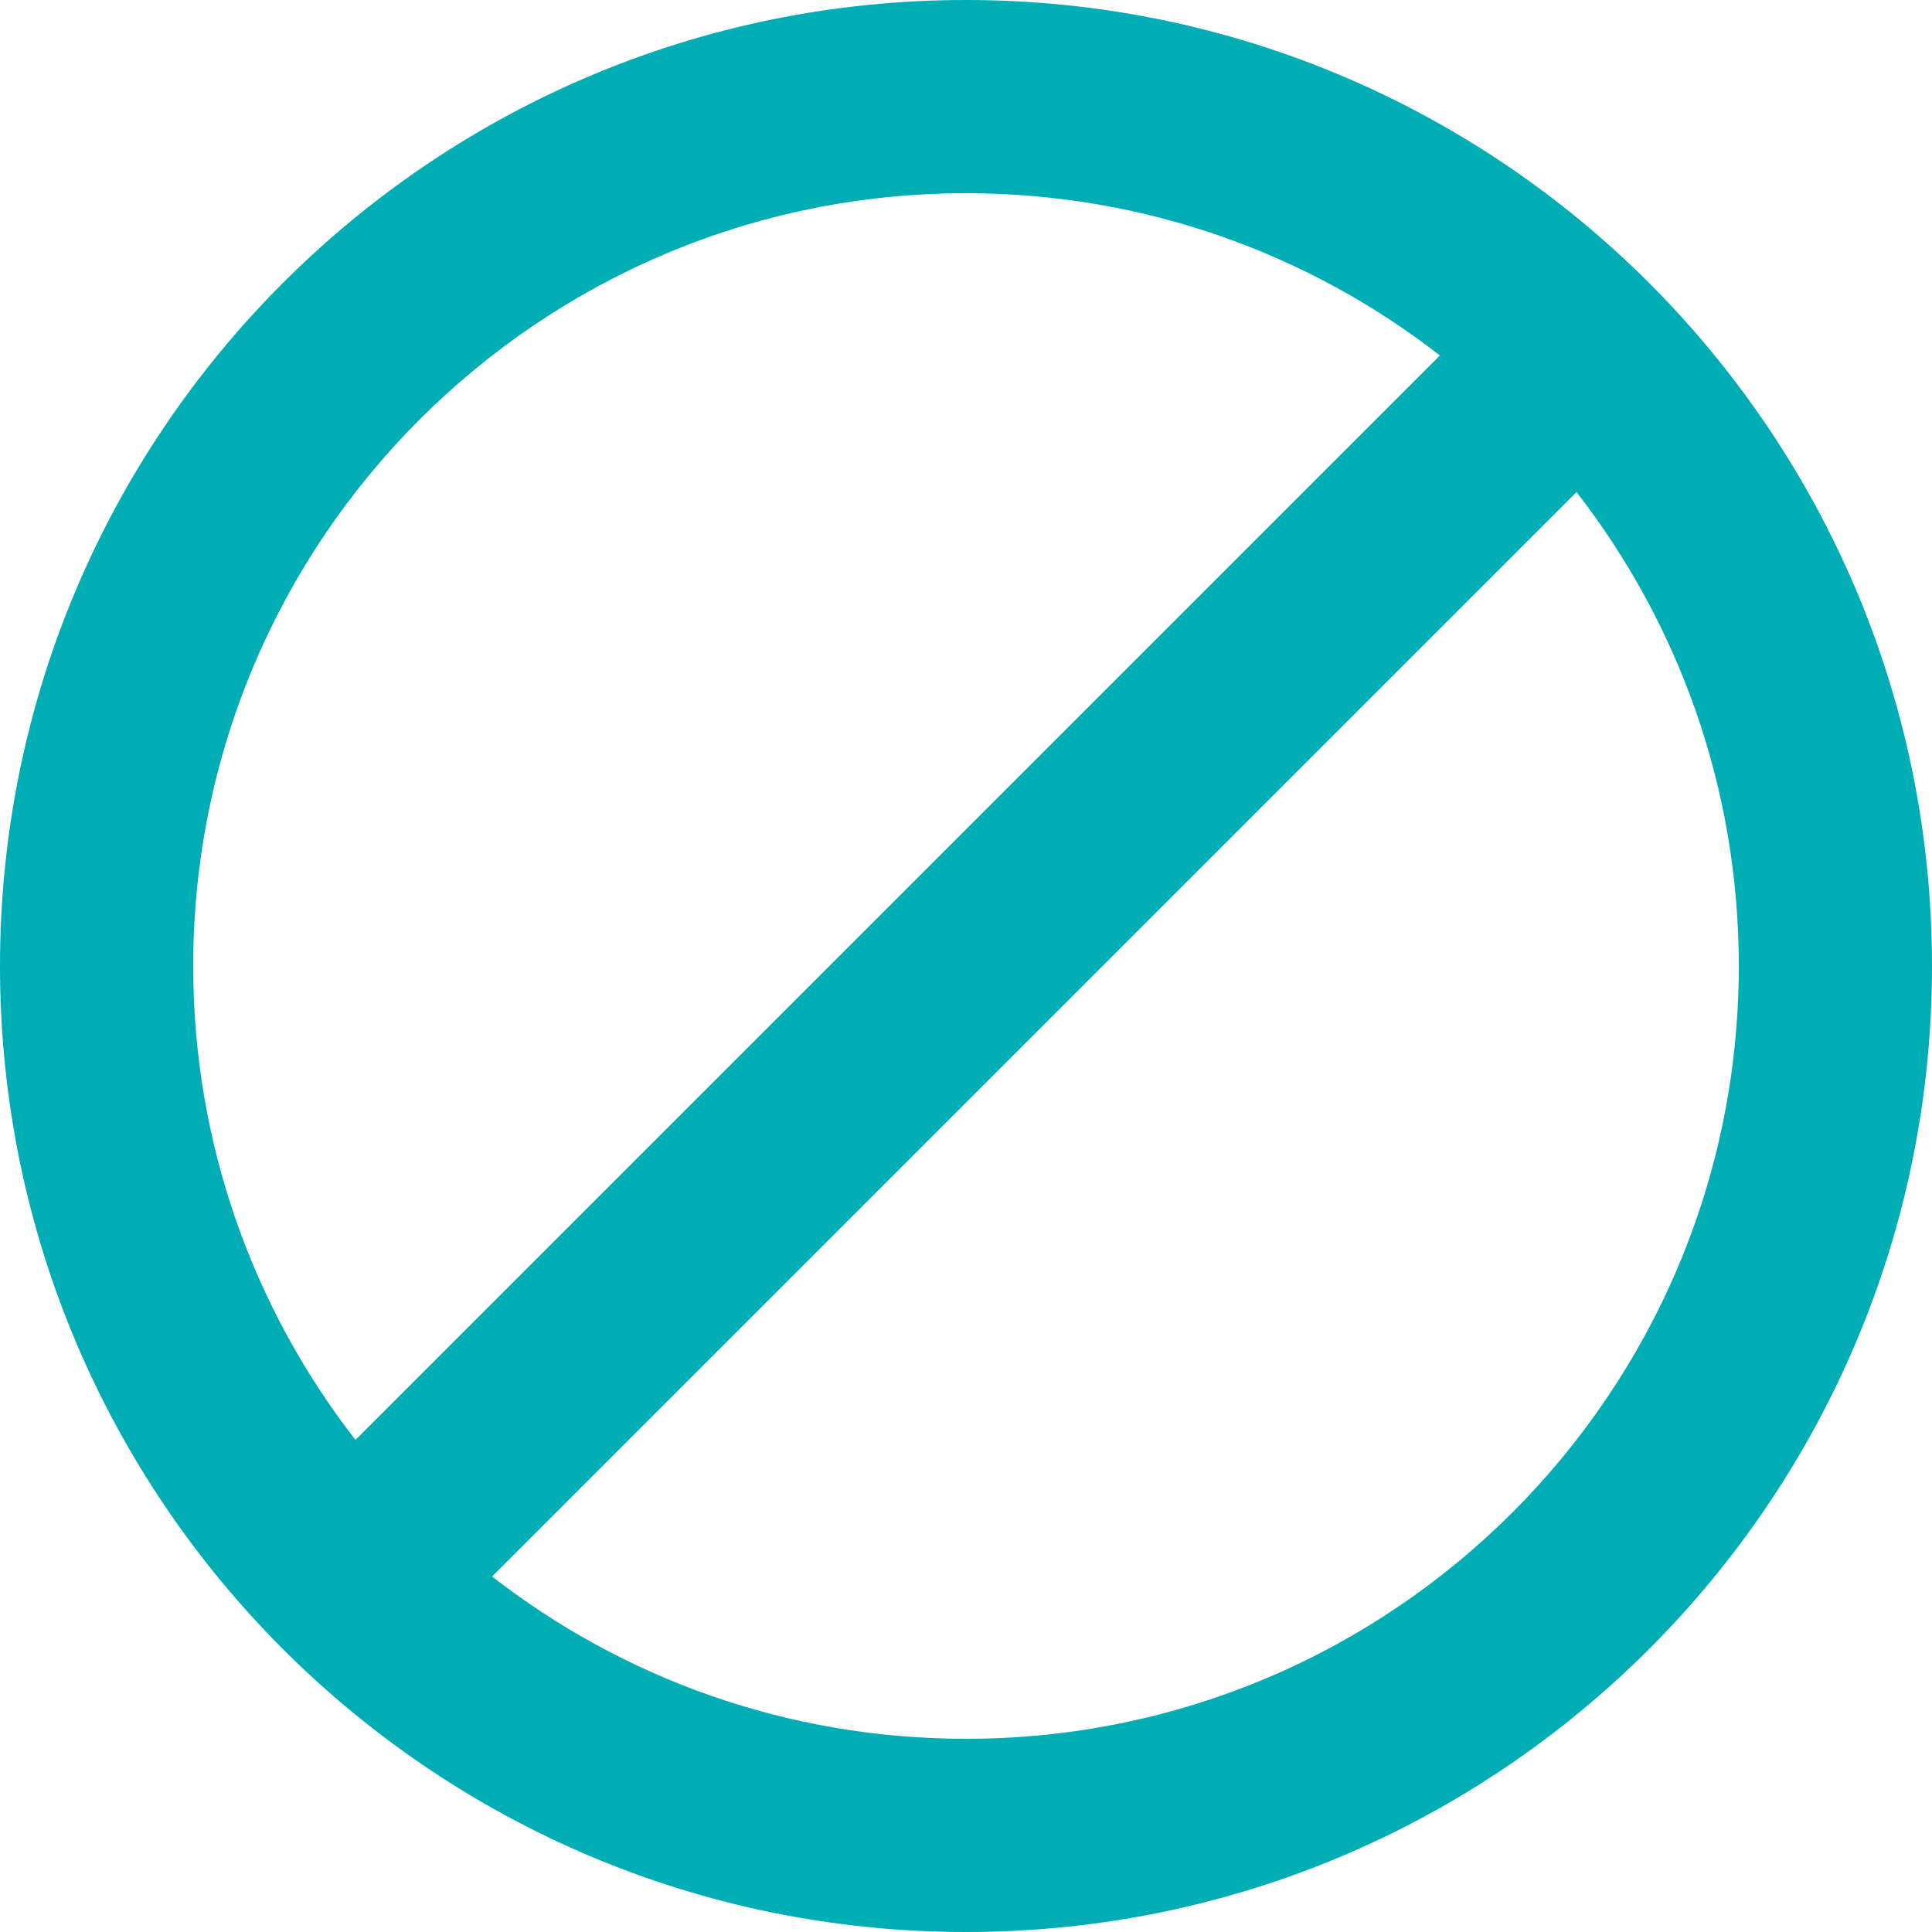
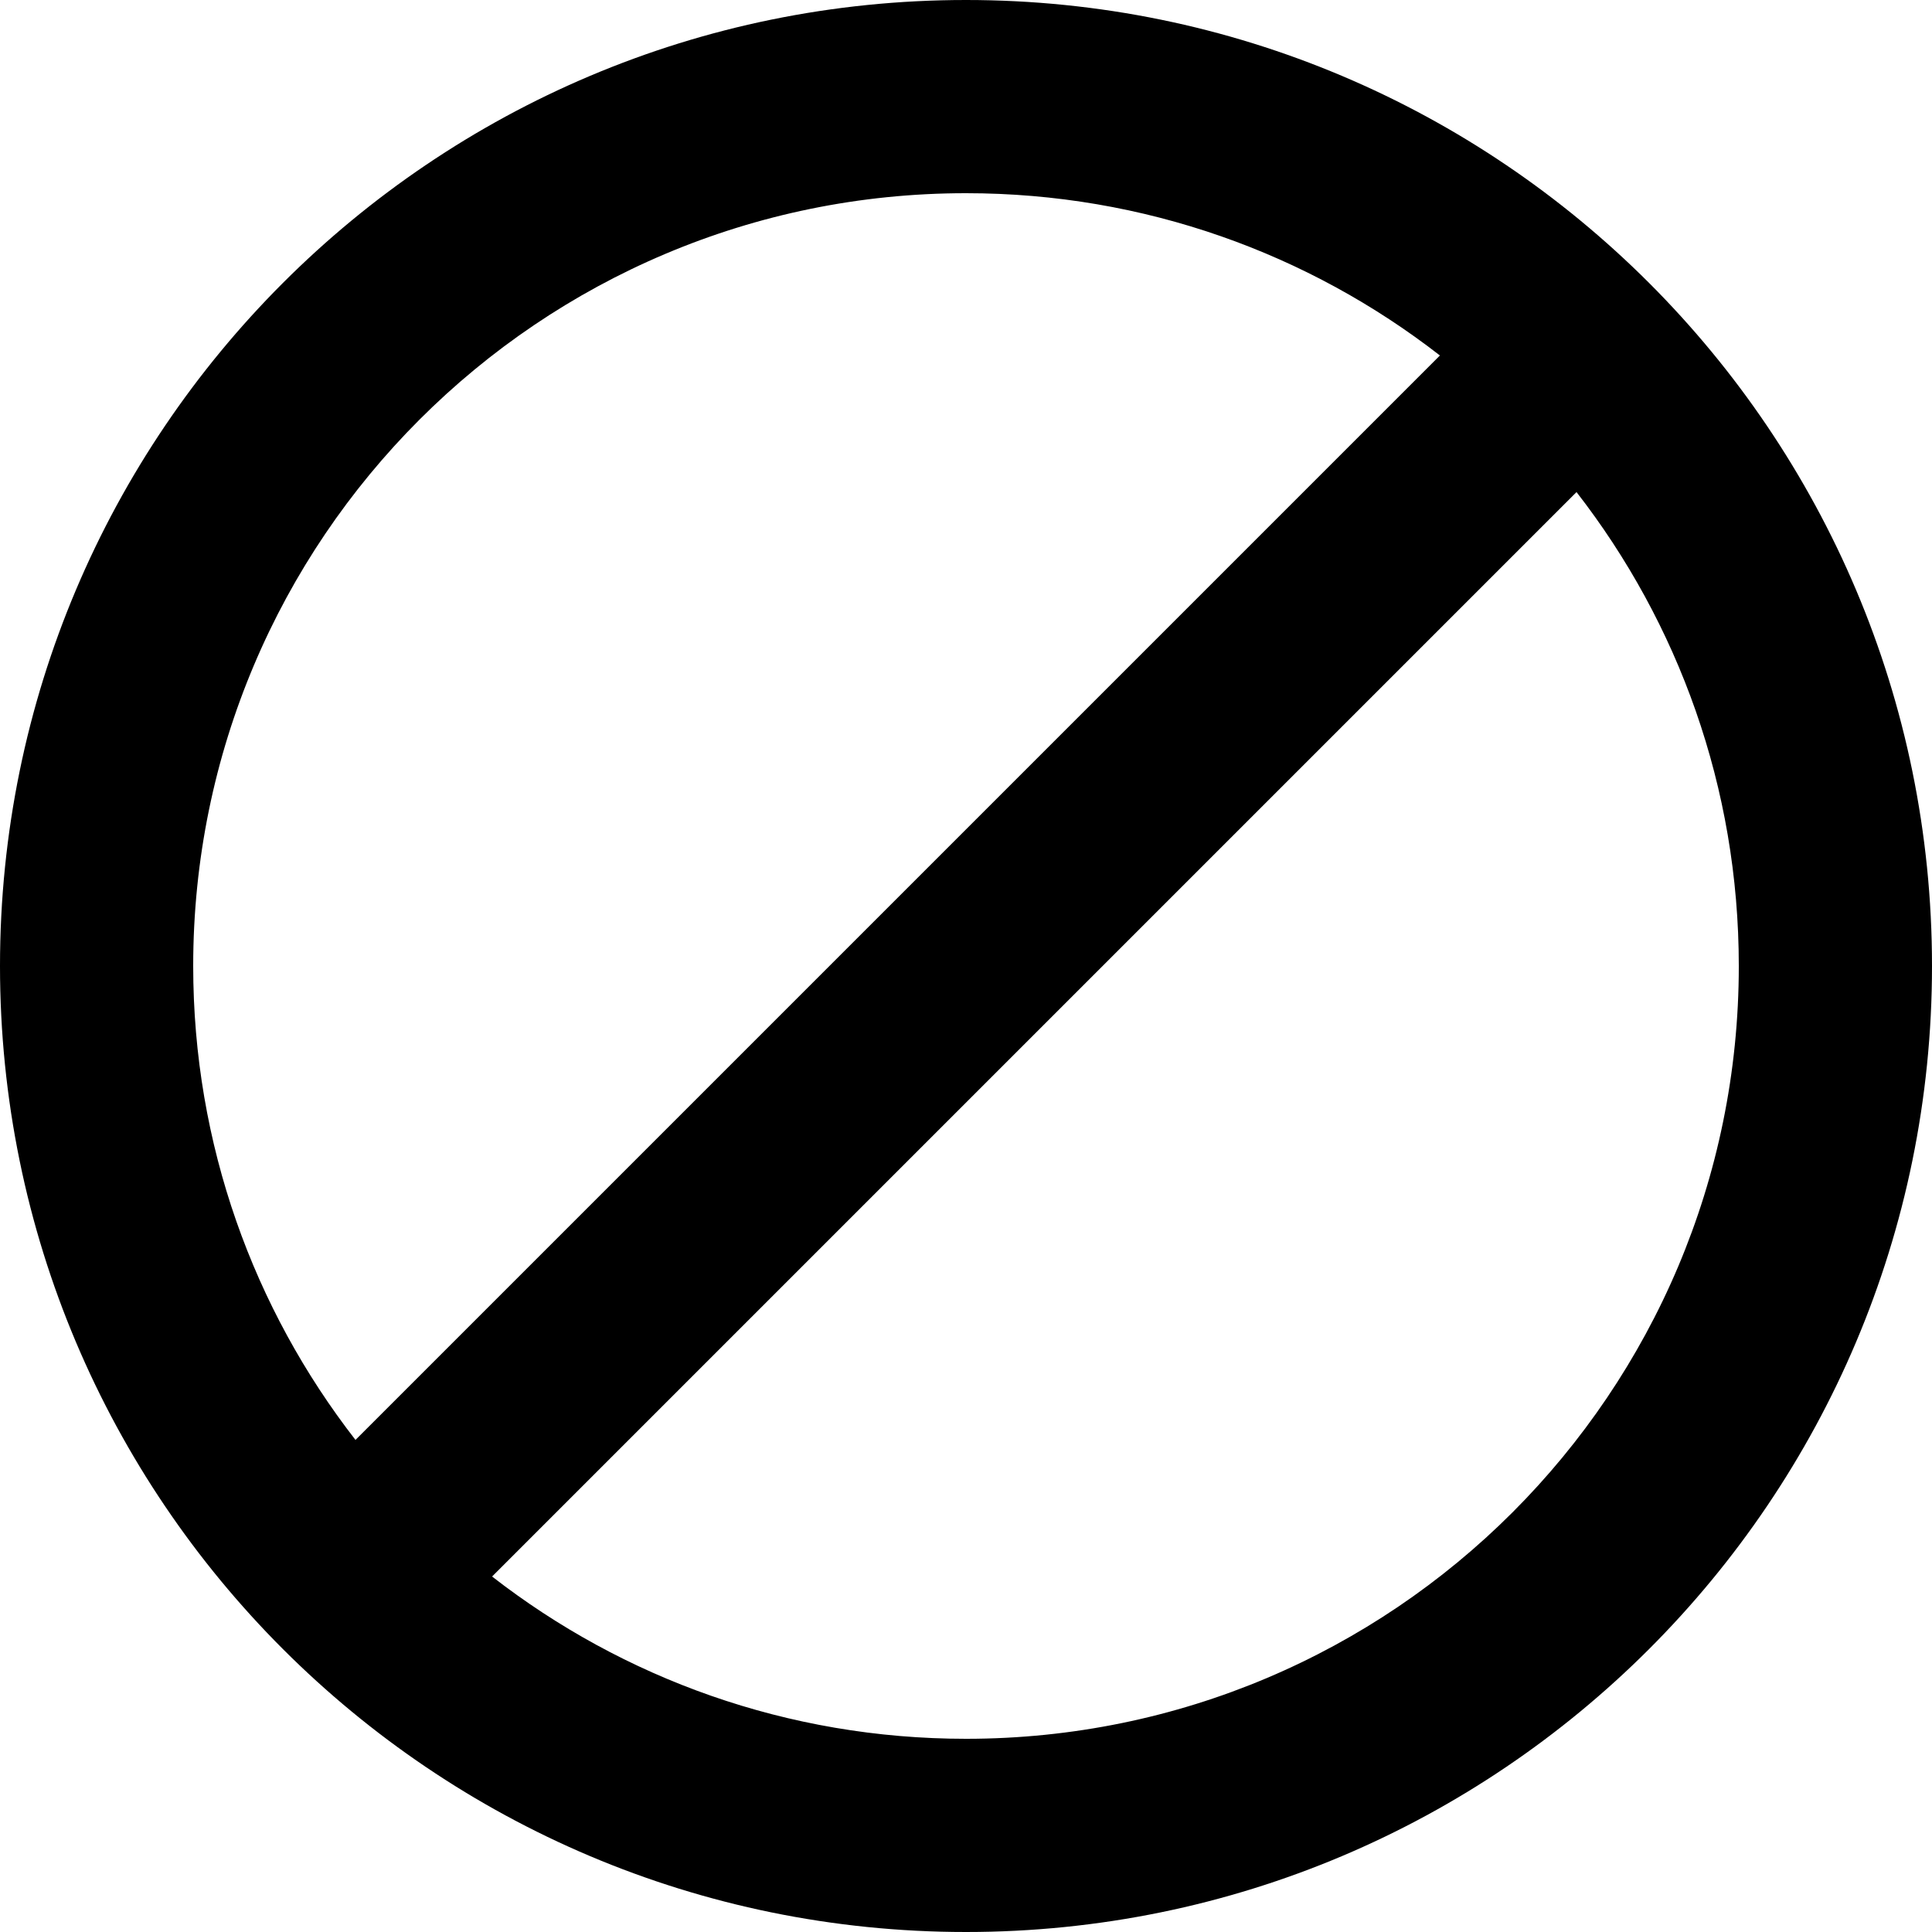
<svg xmlns="http://www.w3.org/2000/svg" width="20" height="20" viewBox="0 0 20 20" fill="none">
-   <path fill-rule="evenodd" clip-rule="evenodd" d="M20 10C20 15.523 15.523 20 10 20C4.477 20 0 15.523 0 10C0 4.477 4.477 0 10 0C15.523 0 20 4.477 20 10ZM14.906 3.68C13.551 2.627 11.849 2 10 2C5.582 2 2 5.582 2 10C2 11.849 2.627 13.551 3.68 14.906L14.906 3.68ZM16.32 5.094C17.373 6.449 18 8.151 18 10C18 14.418 14.418 18 10 18C8.151 18 6.449 17.373 5.094 16.32L16.32 5.094Z" fill="#00ADB5" />
+   <path fill-rule="evenodd" clip-rule="evenodd" d="M20 10C20 15.523 15.523 20 10 20C4.477 20 0 15.523 0 10C0 4.477 4.477 0 10 0C15.523 0 20 4.477 20 10ZM14.906 3.68C13.551 2.627 11.849 2 10 2C5.582 2 2 5.582 2 10C2 11.849 2.627 13.551 3.68 14.906L14.906 3.68ZM16.32 5.094C17.373 6.449 18 8.151 18 10C18 14.418 14.418 18 10 18C8.151 18 6.449 17.373 5.094 16.32L16.32 5.094Z" fill="currentColor" />
</svg>
